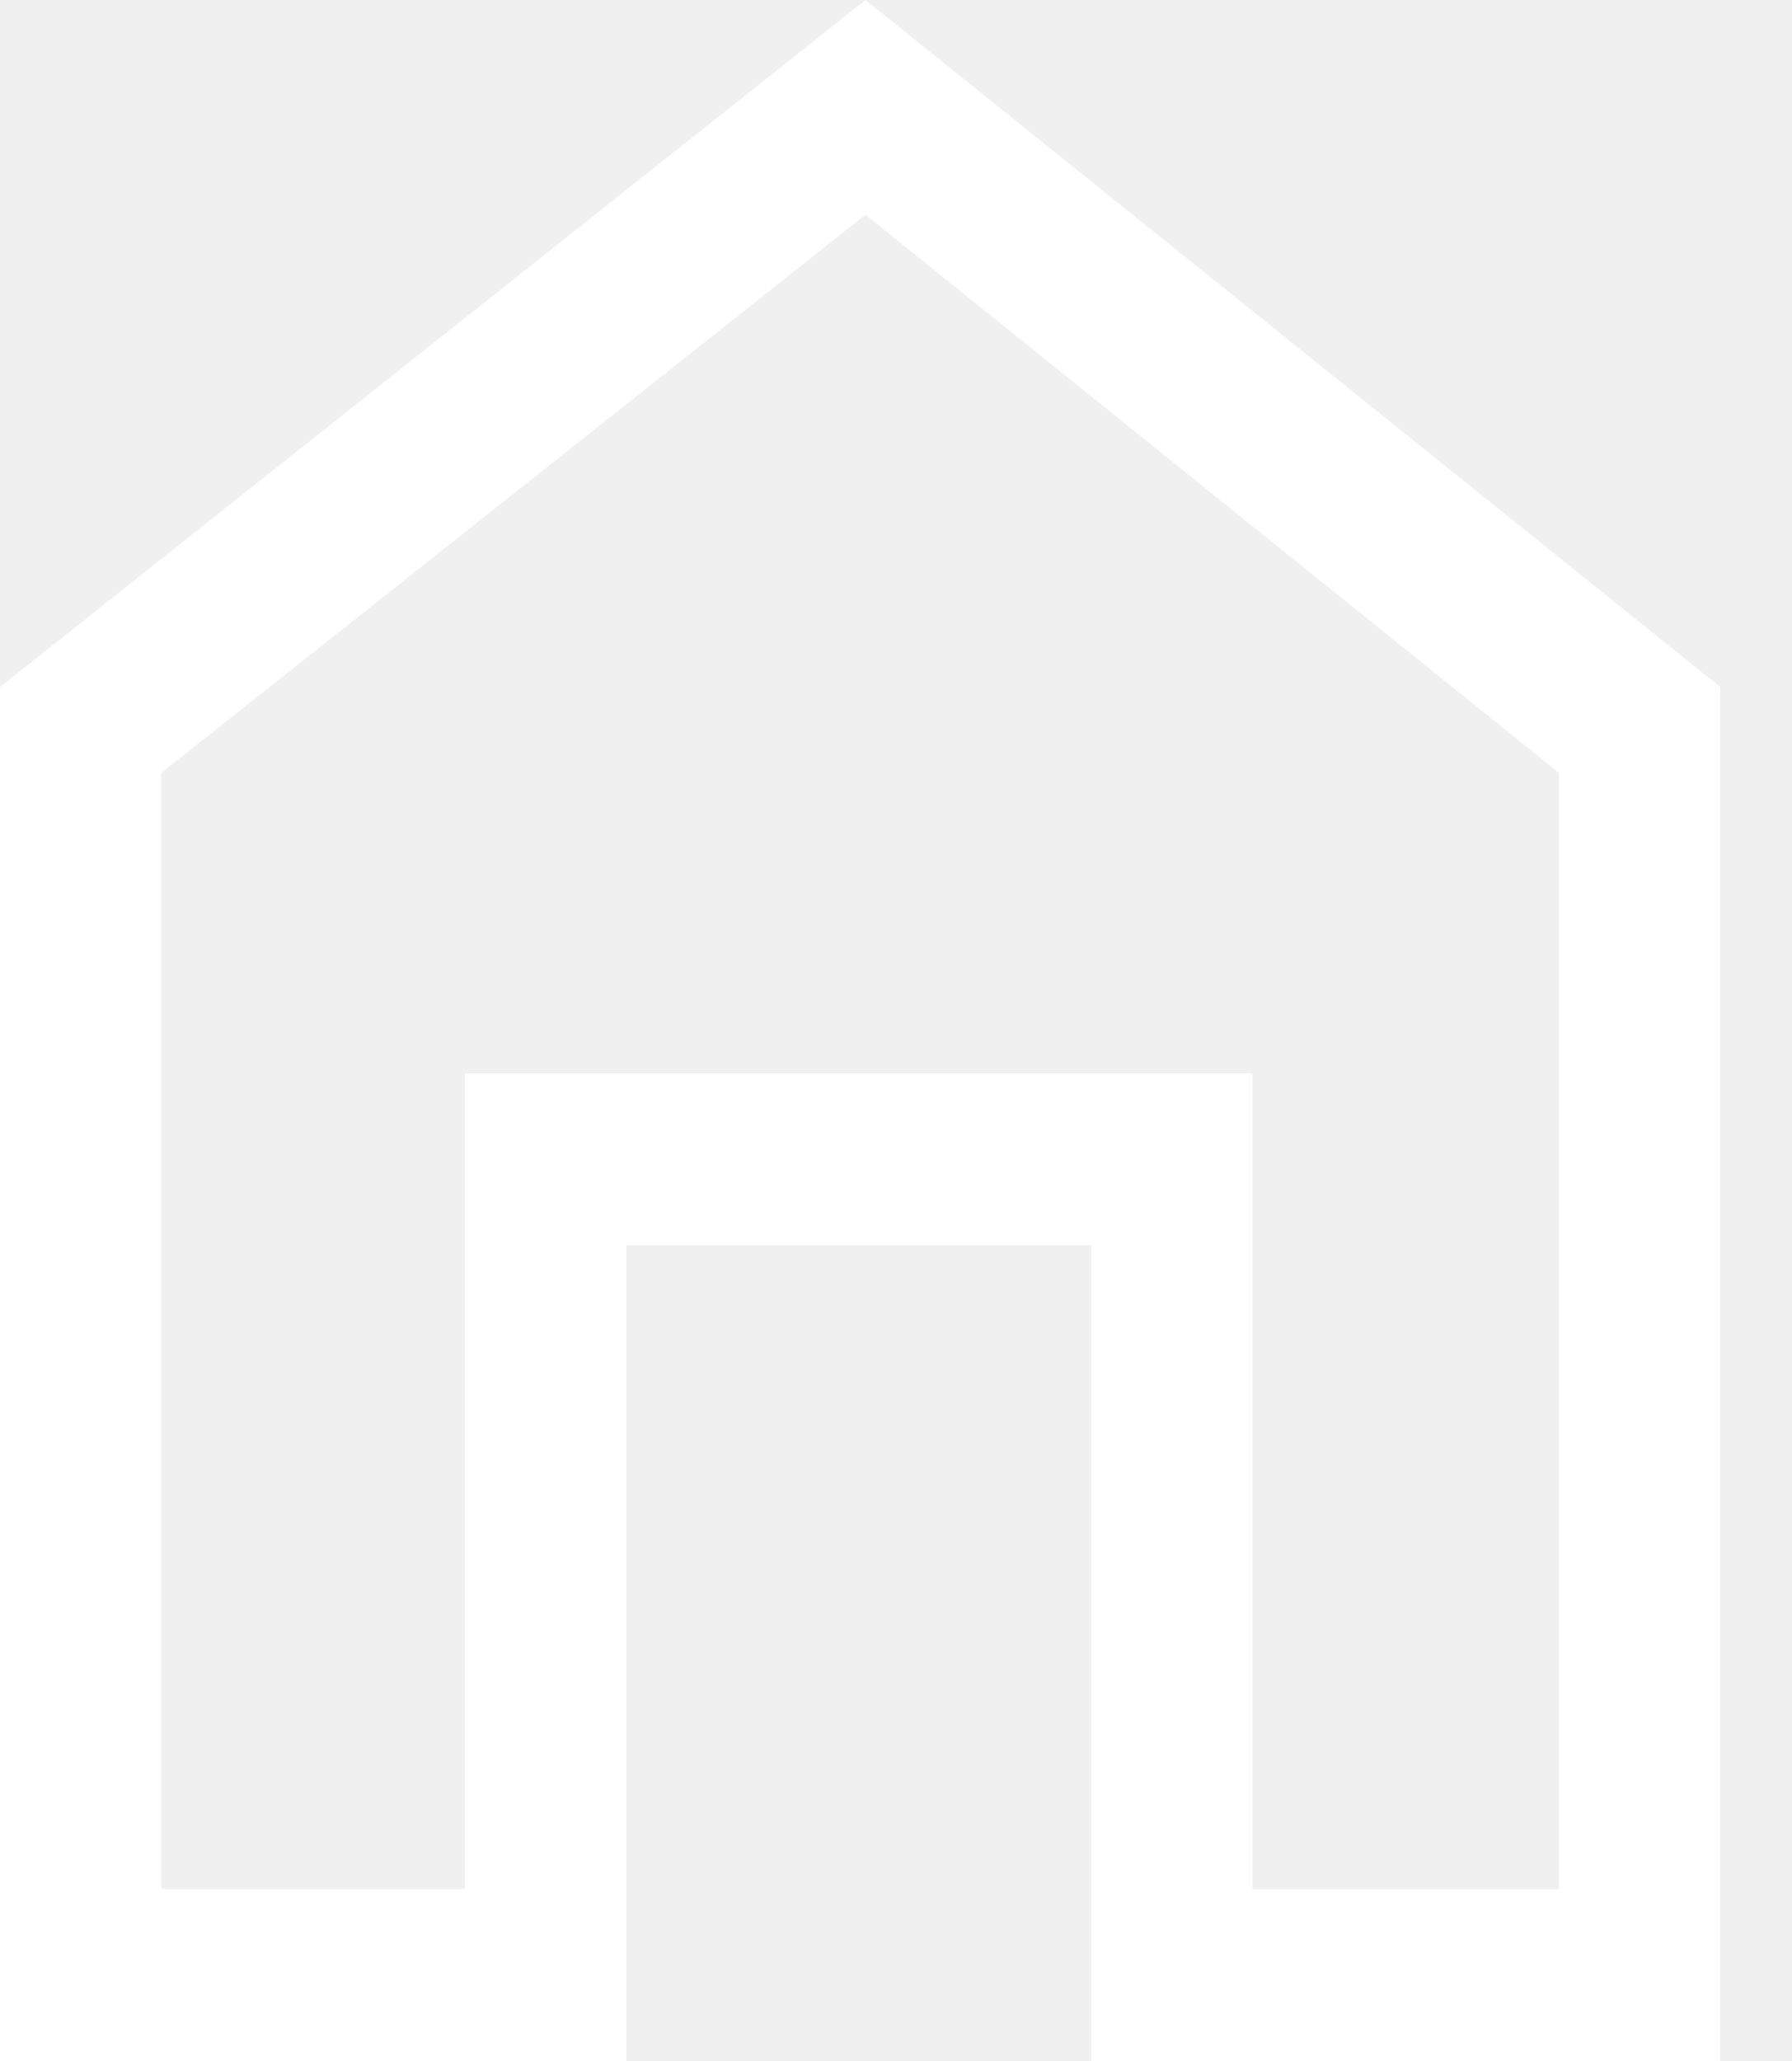
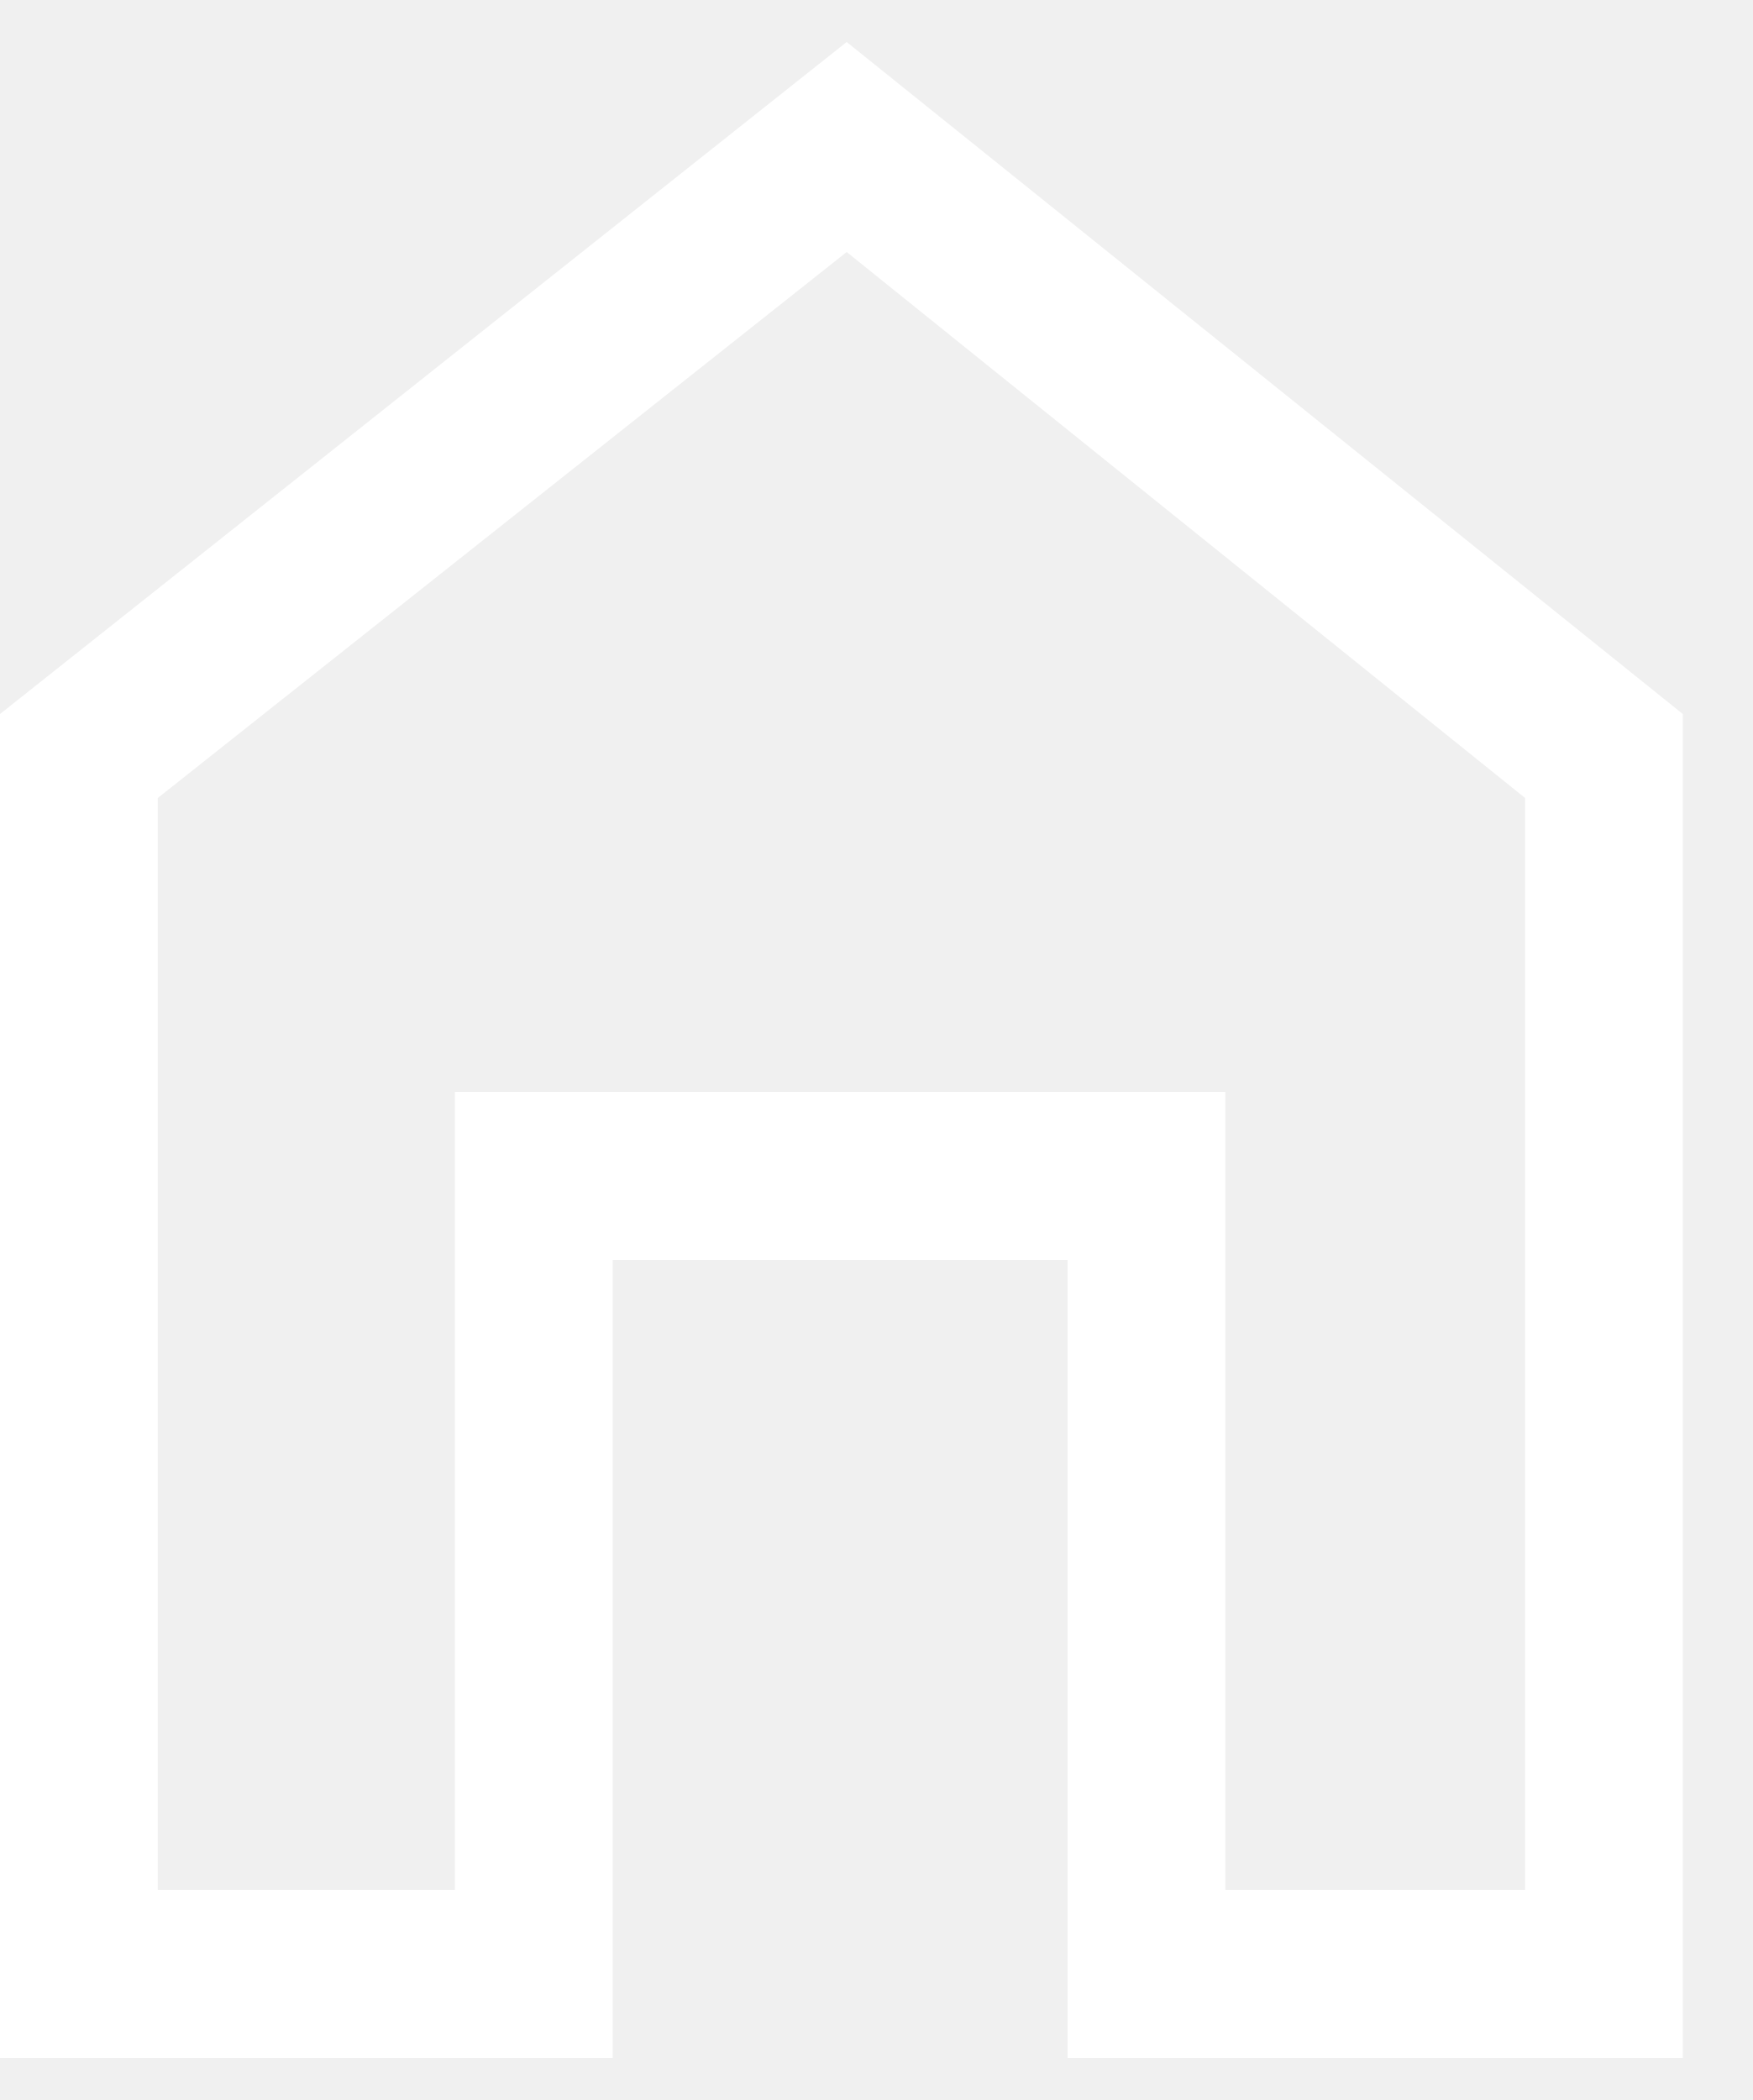
- <svg xmlns="http://www.w3.org/2000/svg" width="20" height="23" viewBox="0 0 20 23" fill="none">
+ <svg xmlns="http://www.w3.org/2000/svg" width="19.2" height="23" viewBox="0 0 20 23" fill="none">
  <path d="M0 23V7.667L9.66 0L19.2 7.667V23H12.18V13.896H6.99V23H0ZM1.8 21.083H5.19V11.979H13.98V21.083H17.4V8.625L9.66 2.396L1.8 8.625V21.083Z" fill="white" />
</svg>
